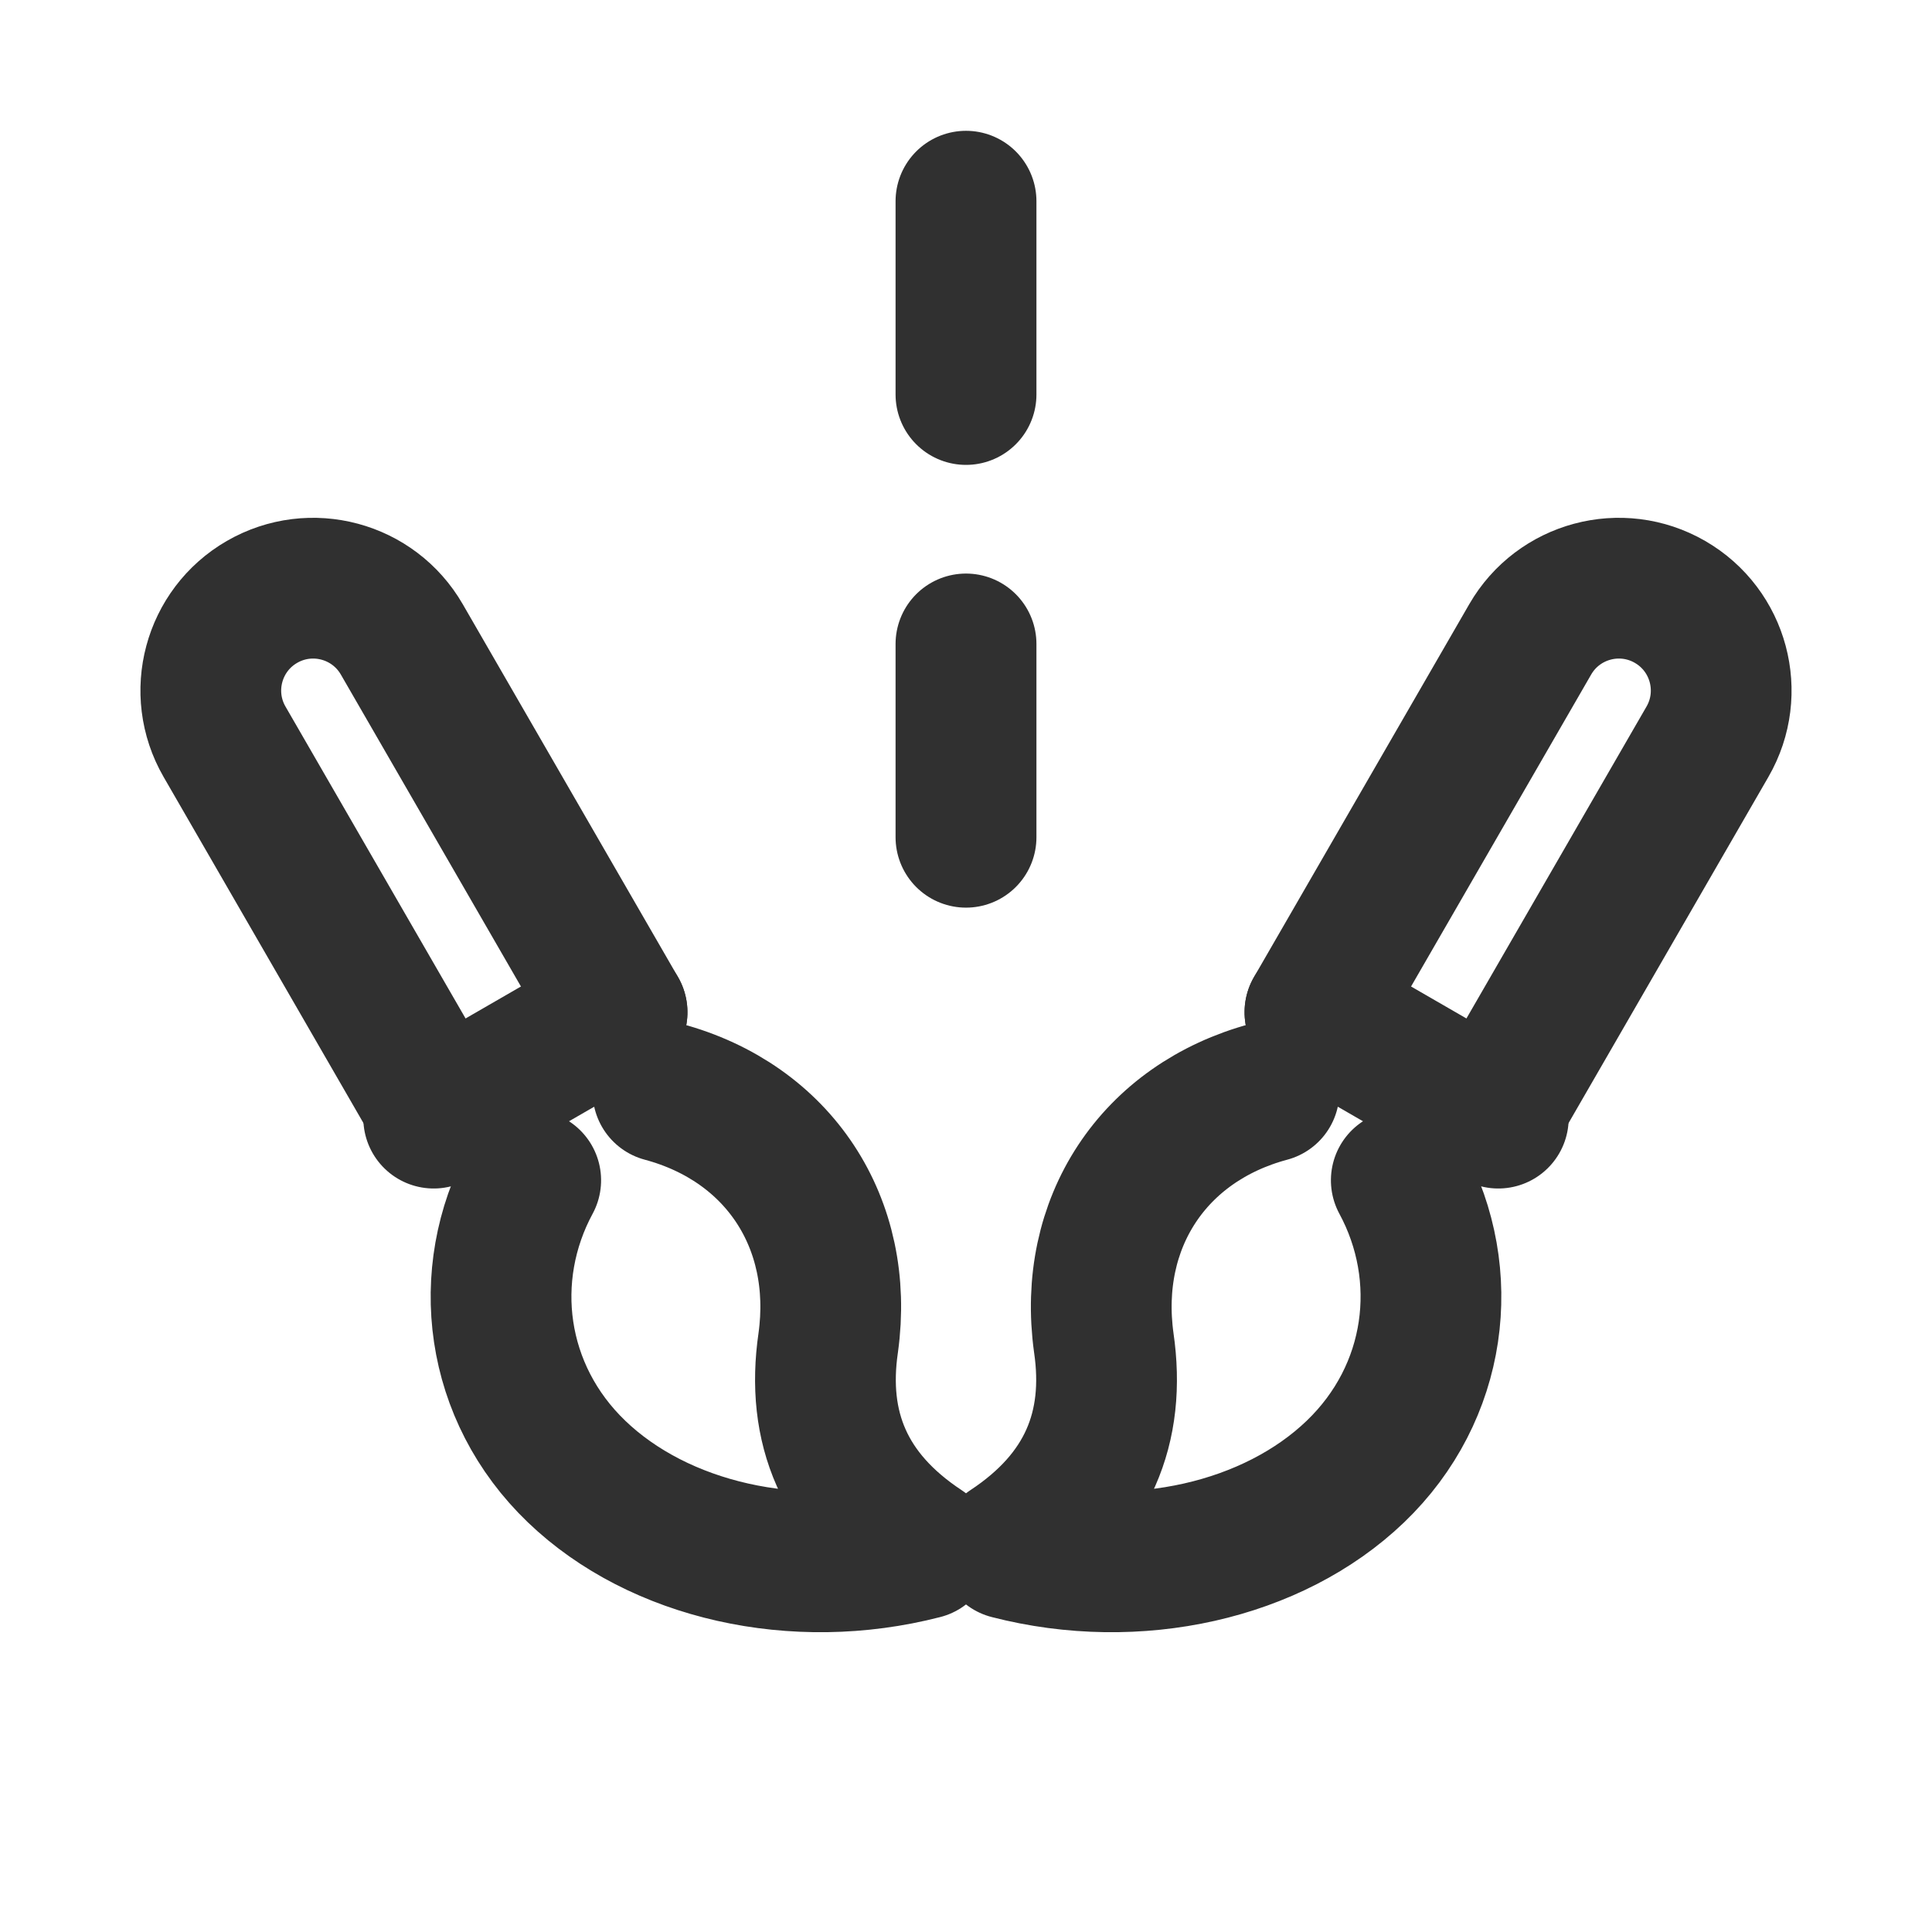
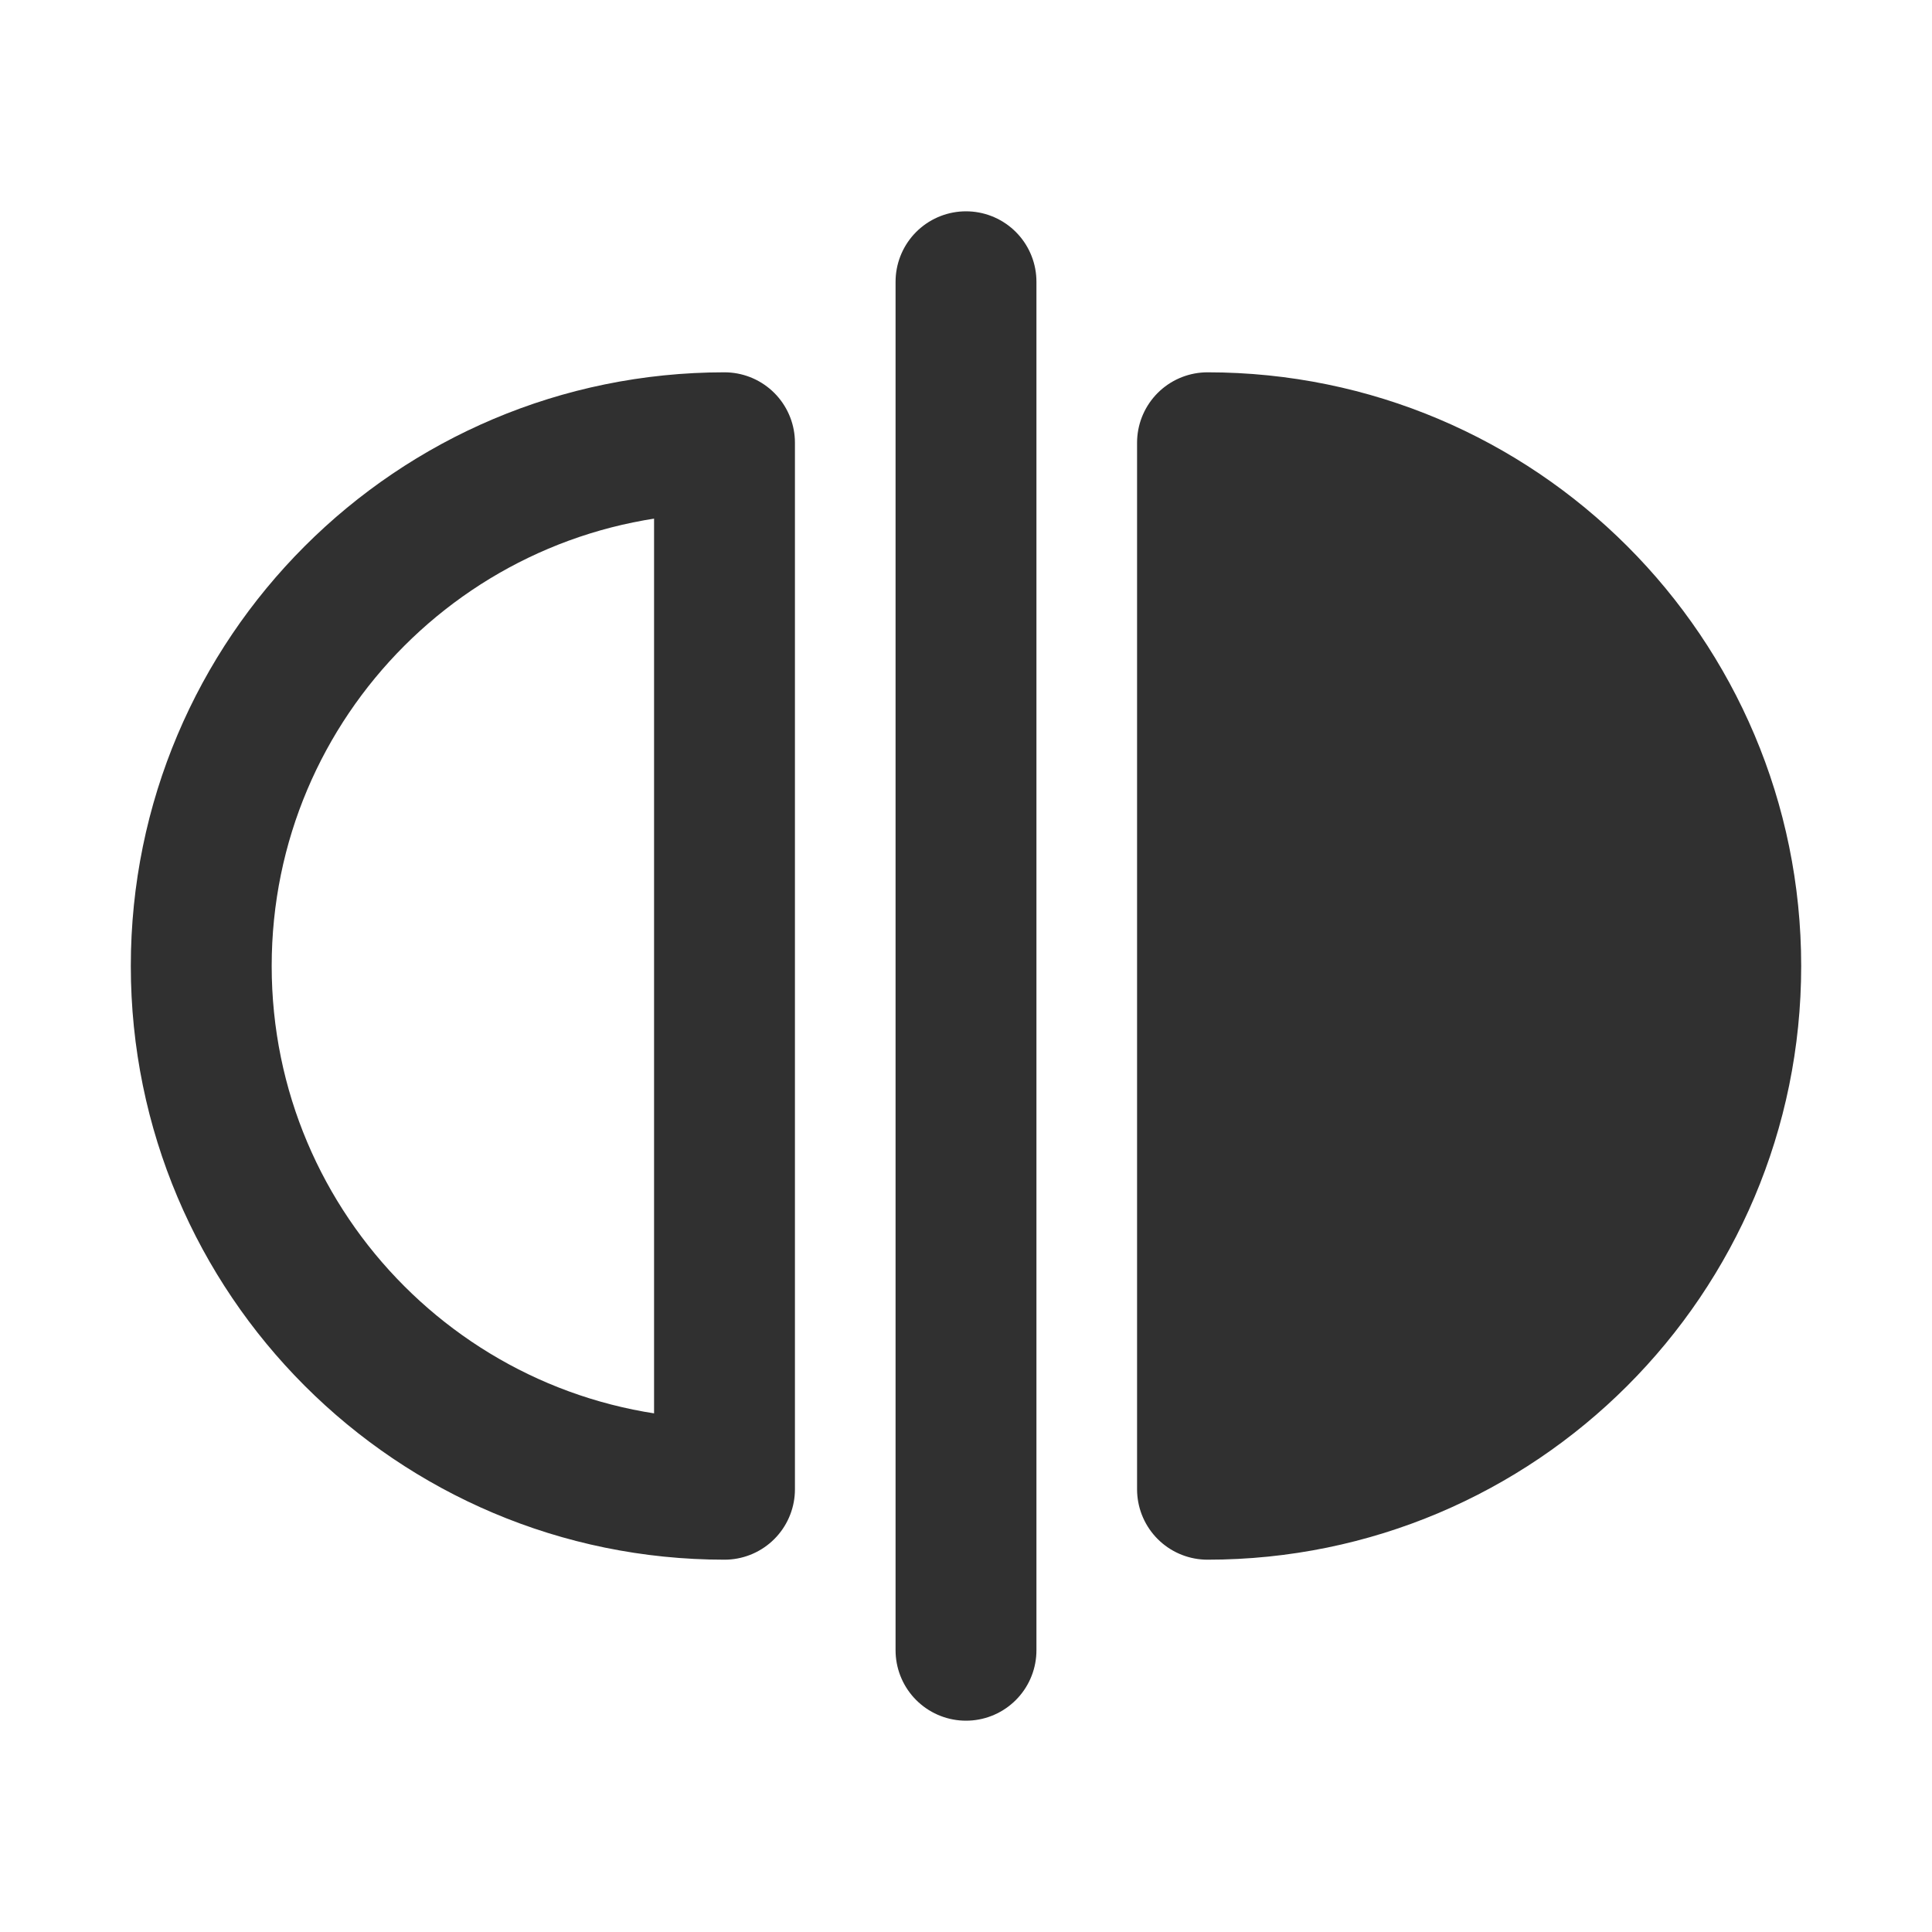
<svg xmlns="http://www.w3.org/2000/svg" width="24" height="24" viewBox="0 0 24 24">
  <g fill="none" stroke="#303030" stroke-width="1.75" stroke-linecap="round" stroke-linejoin="round">
-     <g transform="translate(12.9 19.4) rotate(-15) scale(0.62 0.62) translate(-4.4 -19.6)" stroke-width="2.82">
-       <path d="M12.6 10.4 18.7 4.3a2 2 0 0 1 2.9 2.9l-6.1 6.1" />
-       <path d="M12.6 10.4l3 3" />
-       <path d="M11.3 11.7c-2.4 0-4.2 1.6-4.5 4-.2 1.7-1.1 2.9-2.9 3.5 2.3 1.3 5.1 1.4 7.1.3 2-1.1 2.9-3.3 2.4-5.4" />
-     </g>
-     <g transform="translate(11.1 19.4) rotate(15) scale(-0.62 0.62) translate(-4.4 -19.6)" stroke-width="2.82">
-       <path d="M12.6 10.4 18.7 4.3a2 2 0 0 1 2.9 2.9l-6.1 6.1" />
-       <path d="M12.6 10.4l3 3" />
-       <path d="M11.3 11.7c-2.4 0-4.2 1.6-4.5 4-.2 1.7-1.1 2.9-2.9 3.5 2.3 1.3 5.1 1.4 7.1.3 2-1.1 2.9-3.3 2.4-5.4" />
-     </g>
-     <path d="M12 2.5v2.4M12 8v2.4" />
+     <path d="M12 3.5v17" />
+     <path d="M9 5.5a6.5 6.5 0 0 0 0 13Z" />
+     <path d="M15 5.5a6.5 6.5 0 0 1 0 13Z" fill="#303030" />
  </g>
</svg>
